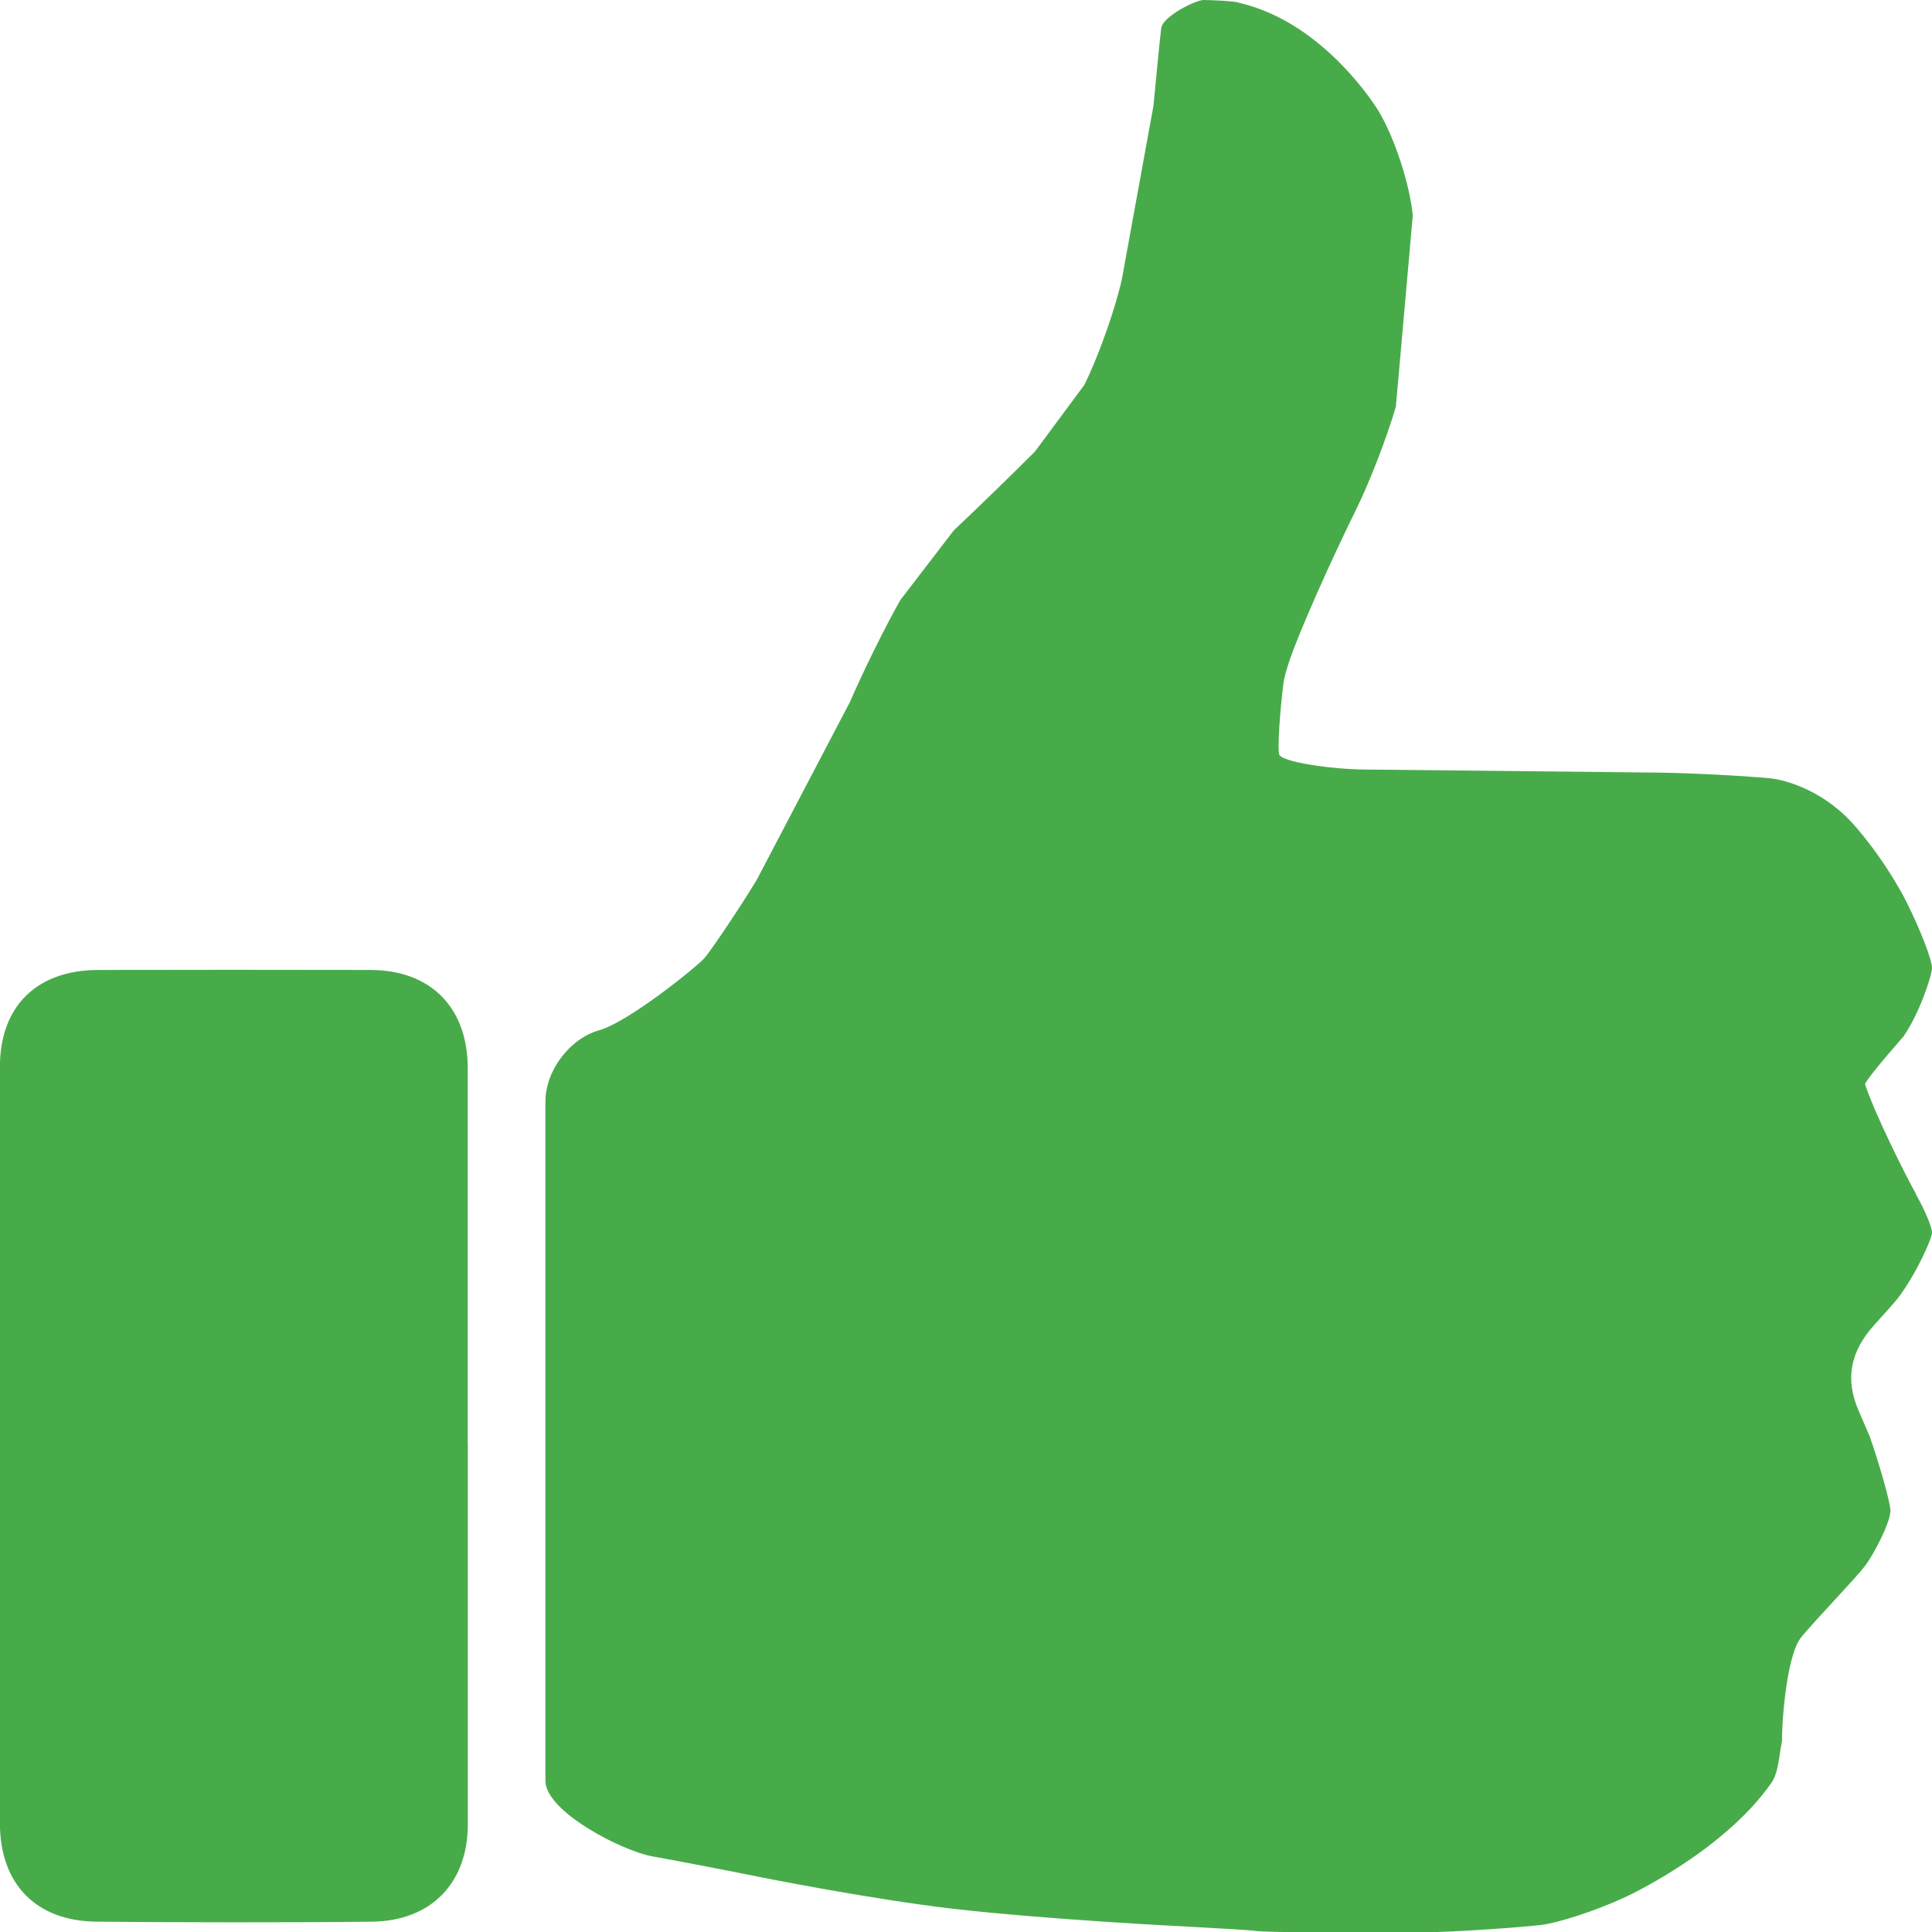
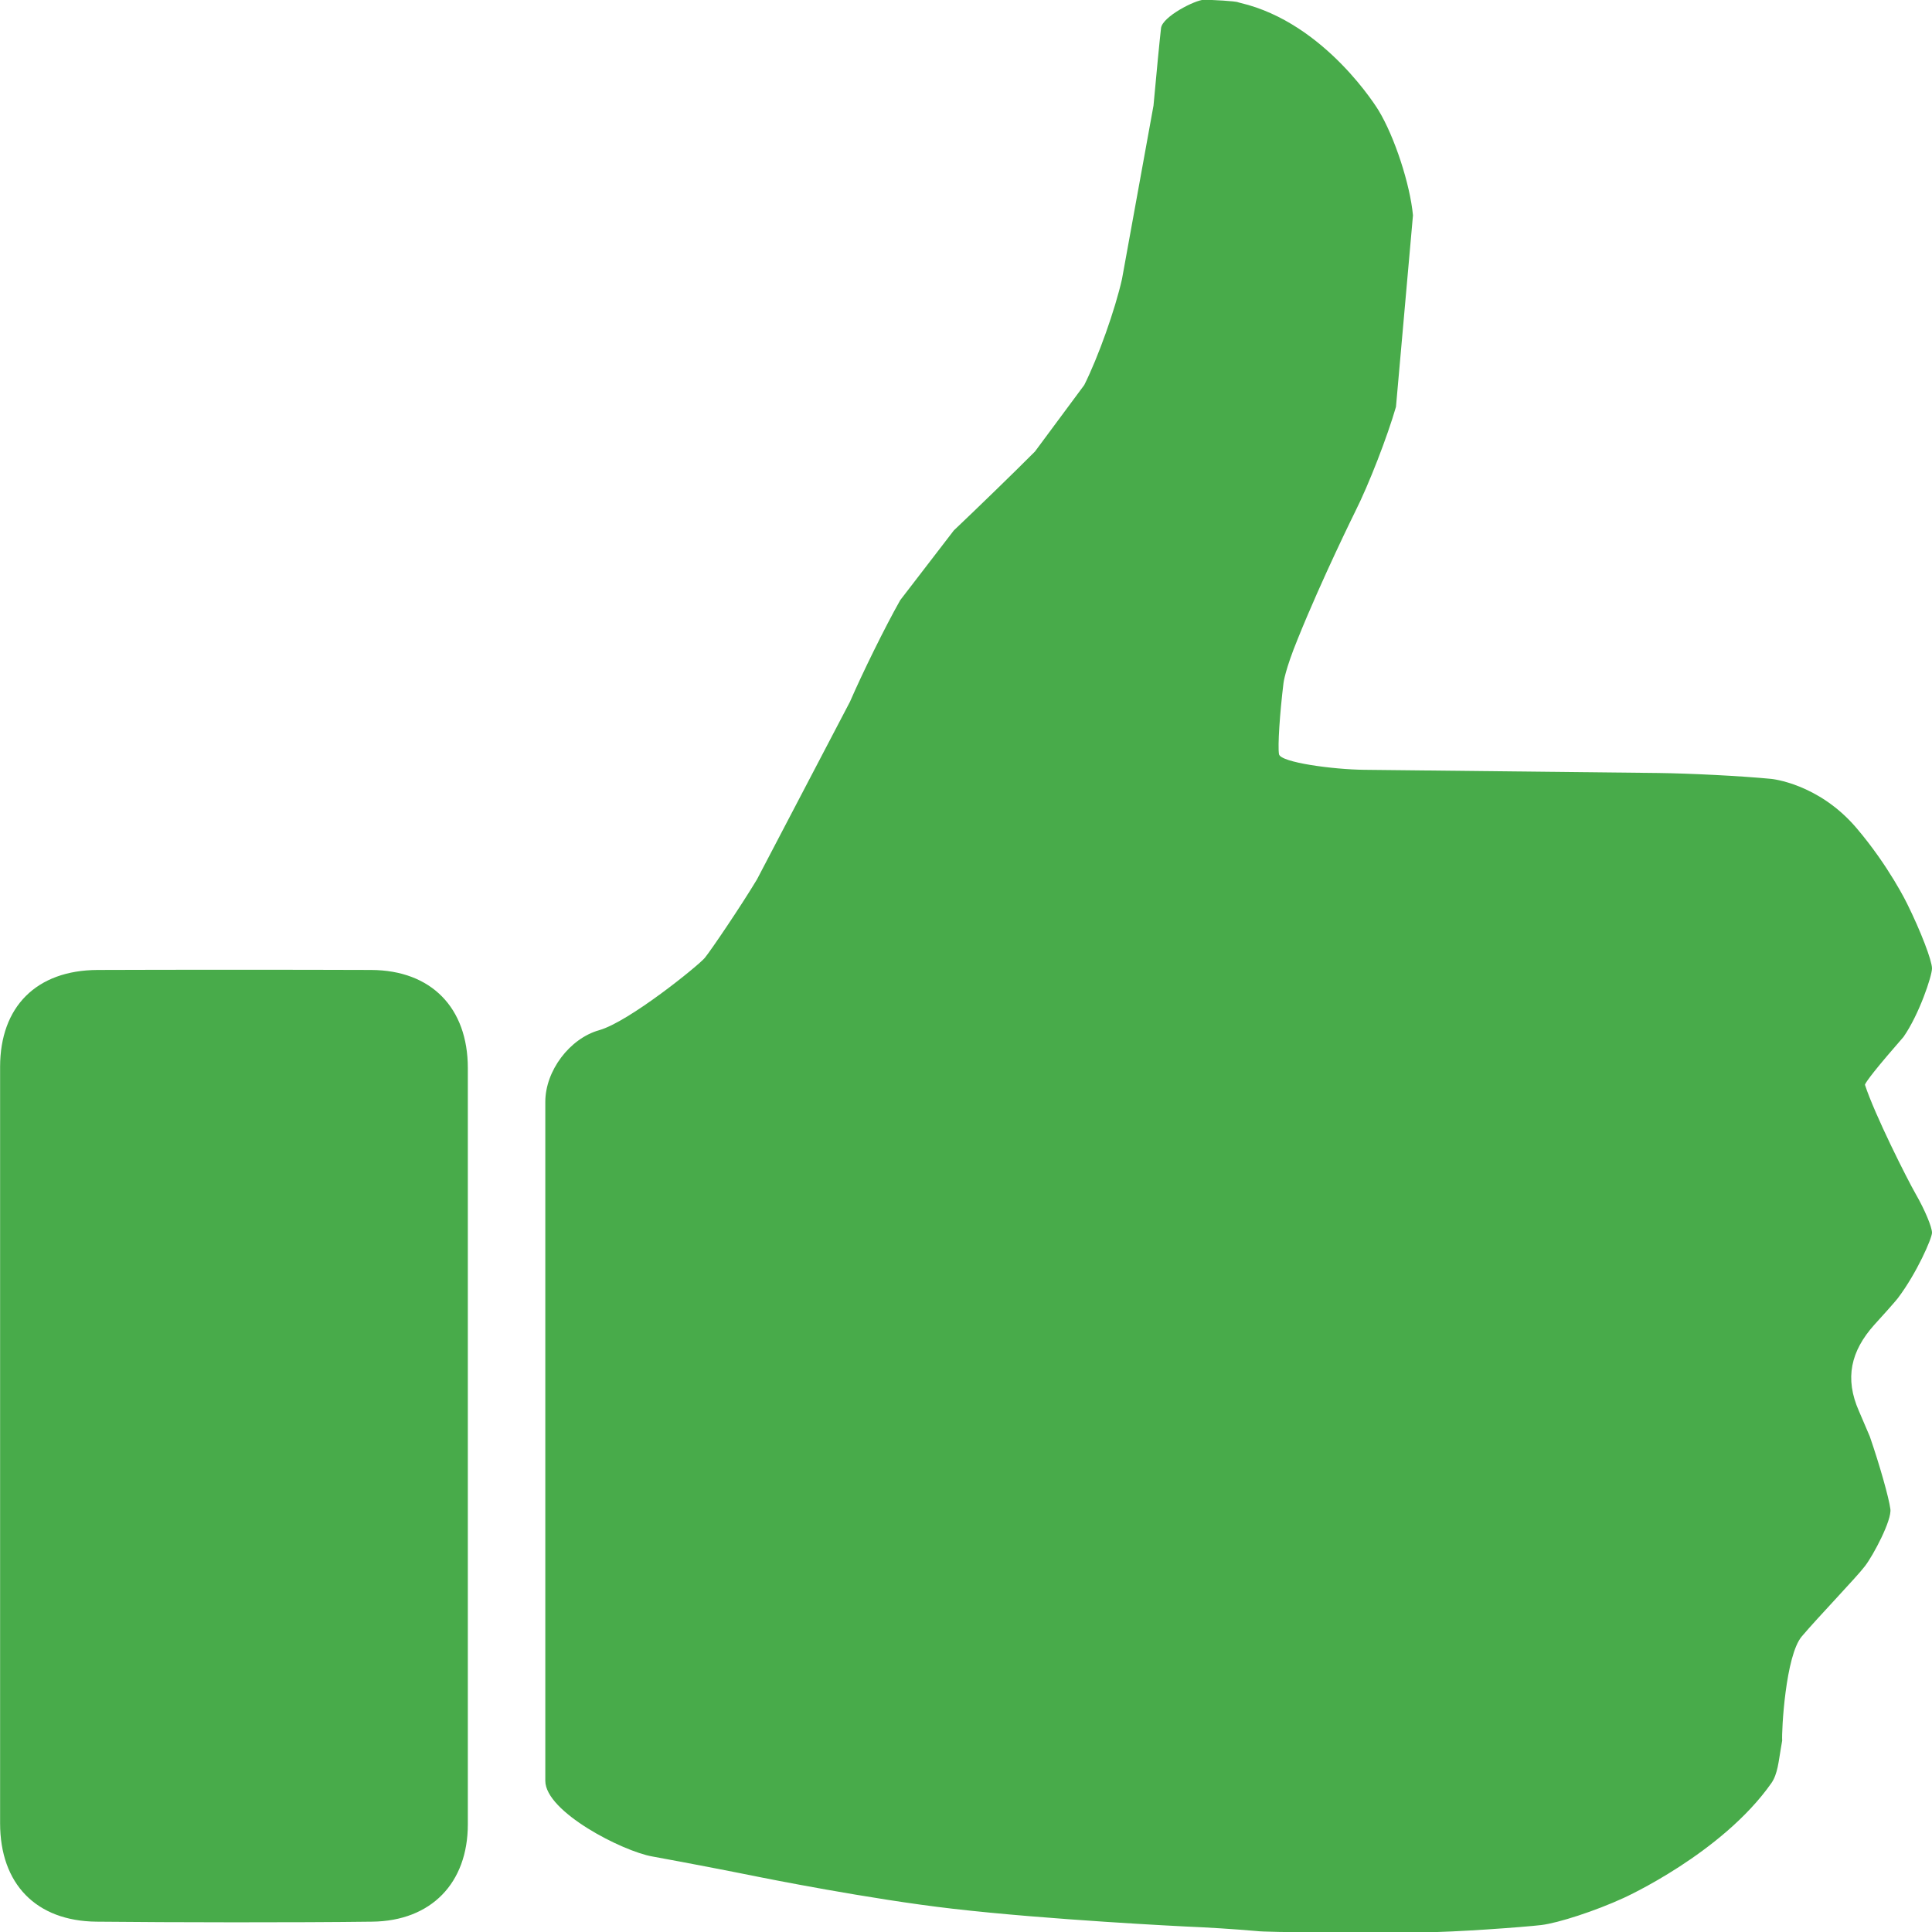
<svg xmlns="http://www.w3.org/2000/svg" width="20" height="20" viewBox="0 0 20 20">
-   <g>
-     <path fill="none" d="M0 0h20v20H0z" />
-     <g fill="#48AB4A">
-       <path d="M19.834 12.365c.092.16.166.338.166.396s-.158.42-.353.678c0 0-.03.04-.244.276-.243.27-.31.554-.16.894l.113.262c.103.298.198.636.213.75.016.115-.177.48-.263.59-.084.113-.483.527-.654.73-.17.197-.21.978-.204 1.08l-.016.087c-.02.12-.03.258-.097.352-.512.728-1.528 1.187-1.528 1.187-.294.135-.68.26-.855.28-.177.022-.906.076-1.23.076H13.67c-.322 0-.62-.006-.662-.013-.04-.008-.416-.03-.737-.047 0 0-1.415-.07-2.41-.184-.856-.1-1.98-.325-1.98-.325-.315-.064-.823-.162-1.128-.217-.307-.054-1.107-.462-1.107-.783v-7.03c0-.32.252-.655.56-.74.306-.088 1.022-.667 1.09-.75.07-.083.375-.535.54-.81l.964-1.84c.128-.298.36-.77.52-1.052l.554-.722c.234-.22.613-.588.84-.816l.51-.688c.145-.29.32-.782.39-1.098l.327-1.795c.03-.32.065-.682.08-.802S12.375 0 12.46 0s.332.013.356.026l.022.006c.886.208 1.43 1.113 1.43 1.113.167.274.327.765.357 1.086L14.45 4.21c-.09.31-.278.8-.423 1.088 0 0-.34.687-.592 1.312-.133.324-.148.457-.148.457-.04.317-.06.65-.047.737s.564.16.885.162l3.04.032c.323.004.852.03 1.17.06 0 0 .487.046.88.507.34.395.527.784.527.784.144.29.258.59.258.67 0 .08-.133.478-.295.71l-.168.195c-.238.28-.23.3-.23.3.1.307.435.975.527 1.135zM4.843 14.96v3.925c0 .608-.38 1-.99 1.008-.783.01-2.07.008-2.854 0-.628-.006-1-.392-1-1.02v-7.828c0-.625.378-1 1.01-1.004.774-.002 2.056-.002 2.833 0 .62.004 1 .392 1 1.017v3.903z" />
-     </g>
+   <path fill="none" d="M0 0h20v20H0z" />
+   <g fill="#48AB4A">
+     <path d="M19.834 12.365c.092.16.166.338.166.396s-.158.419-.353.677c0 0-.03.041-.244.276-.243.271-.31.554-.159.894l.112.262c.103.298.198.636.213.751.017.114-.176.478-.262.59-.084.112-.483.526-.654.728-.17.198-.211.979-.204 1.08l-.015.088c-.021.119-.031.258-.097.352-.512.729-1.528 1.188-1.528 1.188-.293.135-.679.26-.854.281-.177.021-.906.075-1.229.075H13.67c-.322 0-.619-.006-.662-.013a16.99 16.99 0 0 0-.737-.047s-1.416-.069-2.41-.184c-.857-.098-1.98-.324-1.98-.324a65.152 65.152 0 0 0-1.129-.217c-.307-.054-1.107-.462-1.107-.783v-7.029c0-.321.252-.656.559-.742.307-.087 1.023-.666 1.092-.748.068-.084.374-.536.54-.812l.963-1.84c.129-.297.361-.77.52-1.051l.555-.722c.234-.222.613-.589.84-.817l.51-.688c.145-.289.32-.782.391-1.098l.326-1.795c.029-.32.064-.682.078-.802s.357-.293.443-.293.332.013.356.026l.022.006c.886.208 1.431 1.113 1.431 1.113.166.274.326.765.356 1.086l-.176 1.983c-.09.31-.279.8-.424 1.088 0 0-.34.687-.592 1.312-.133.324-.148.457-.148.457-.039.318-.061.652-.047.738s.564.159.885.162l3.041.033c.322.004.851.03 1.17.061 0 0 .486.045.88.506.338.396.526.785.526.785.144.291.258.591.258.671 0 .078-.133.477-.295.709l-.168.195c-.238.28-.231.301-.231.301.1.307.436.975.528 1.135zM4.843 14.96v3.925c0 .608-.379 1.001-.99 1.008-.783.01-2.07.008-2.854 0-.627-.006-.998-.392-.998-1.019v-7.829c0-.625.377-1.001 1.008-1.004.775-.003 2.057-.003 2.834 0 .621.003 1 .391 1 1.016v3.903z" />
  </g>
</svg>
